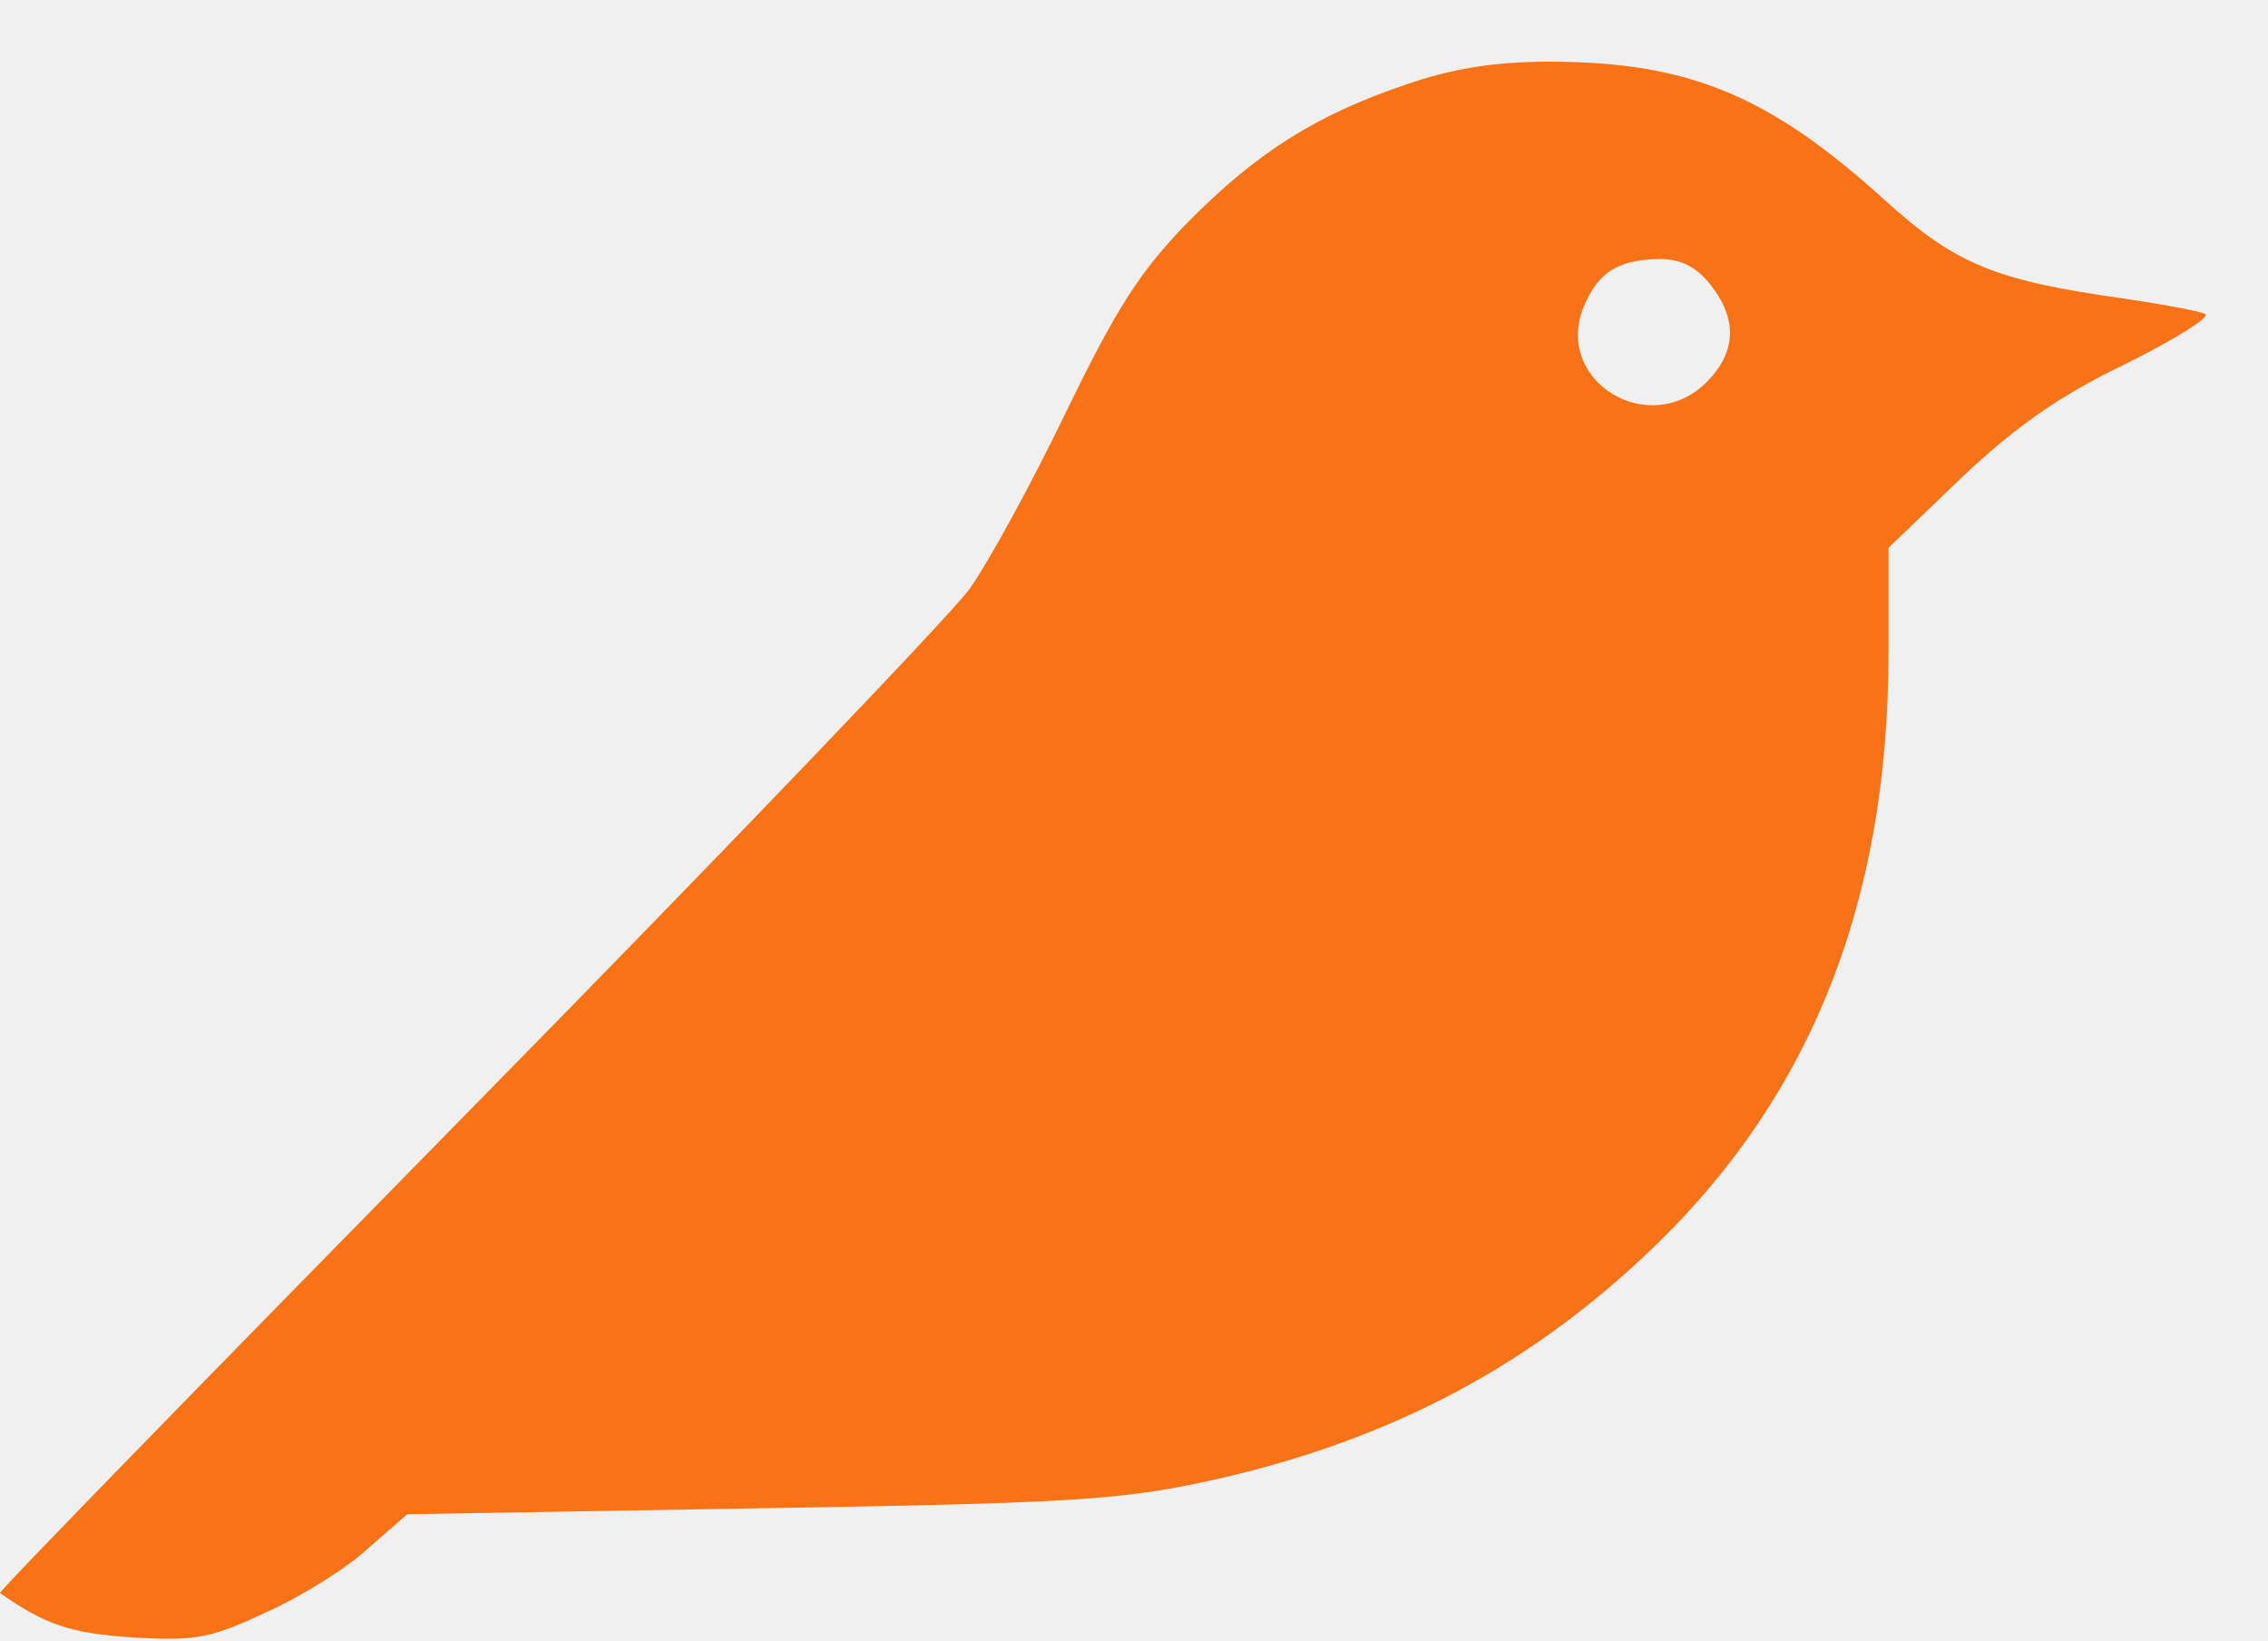
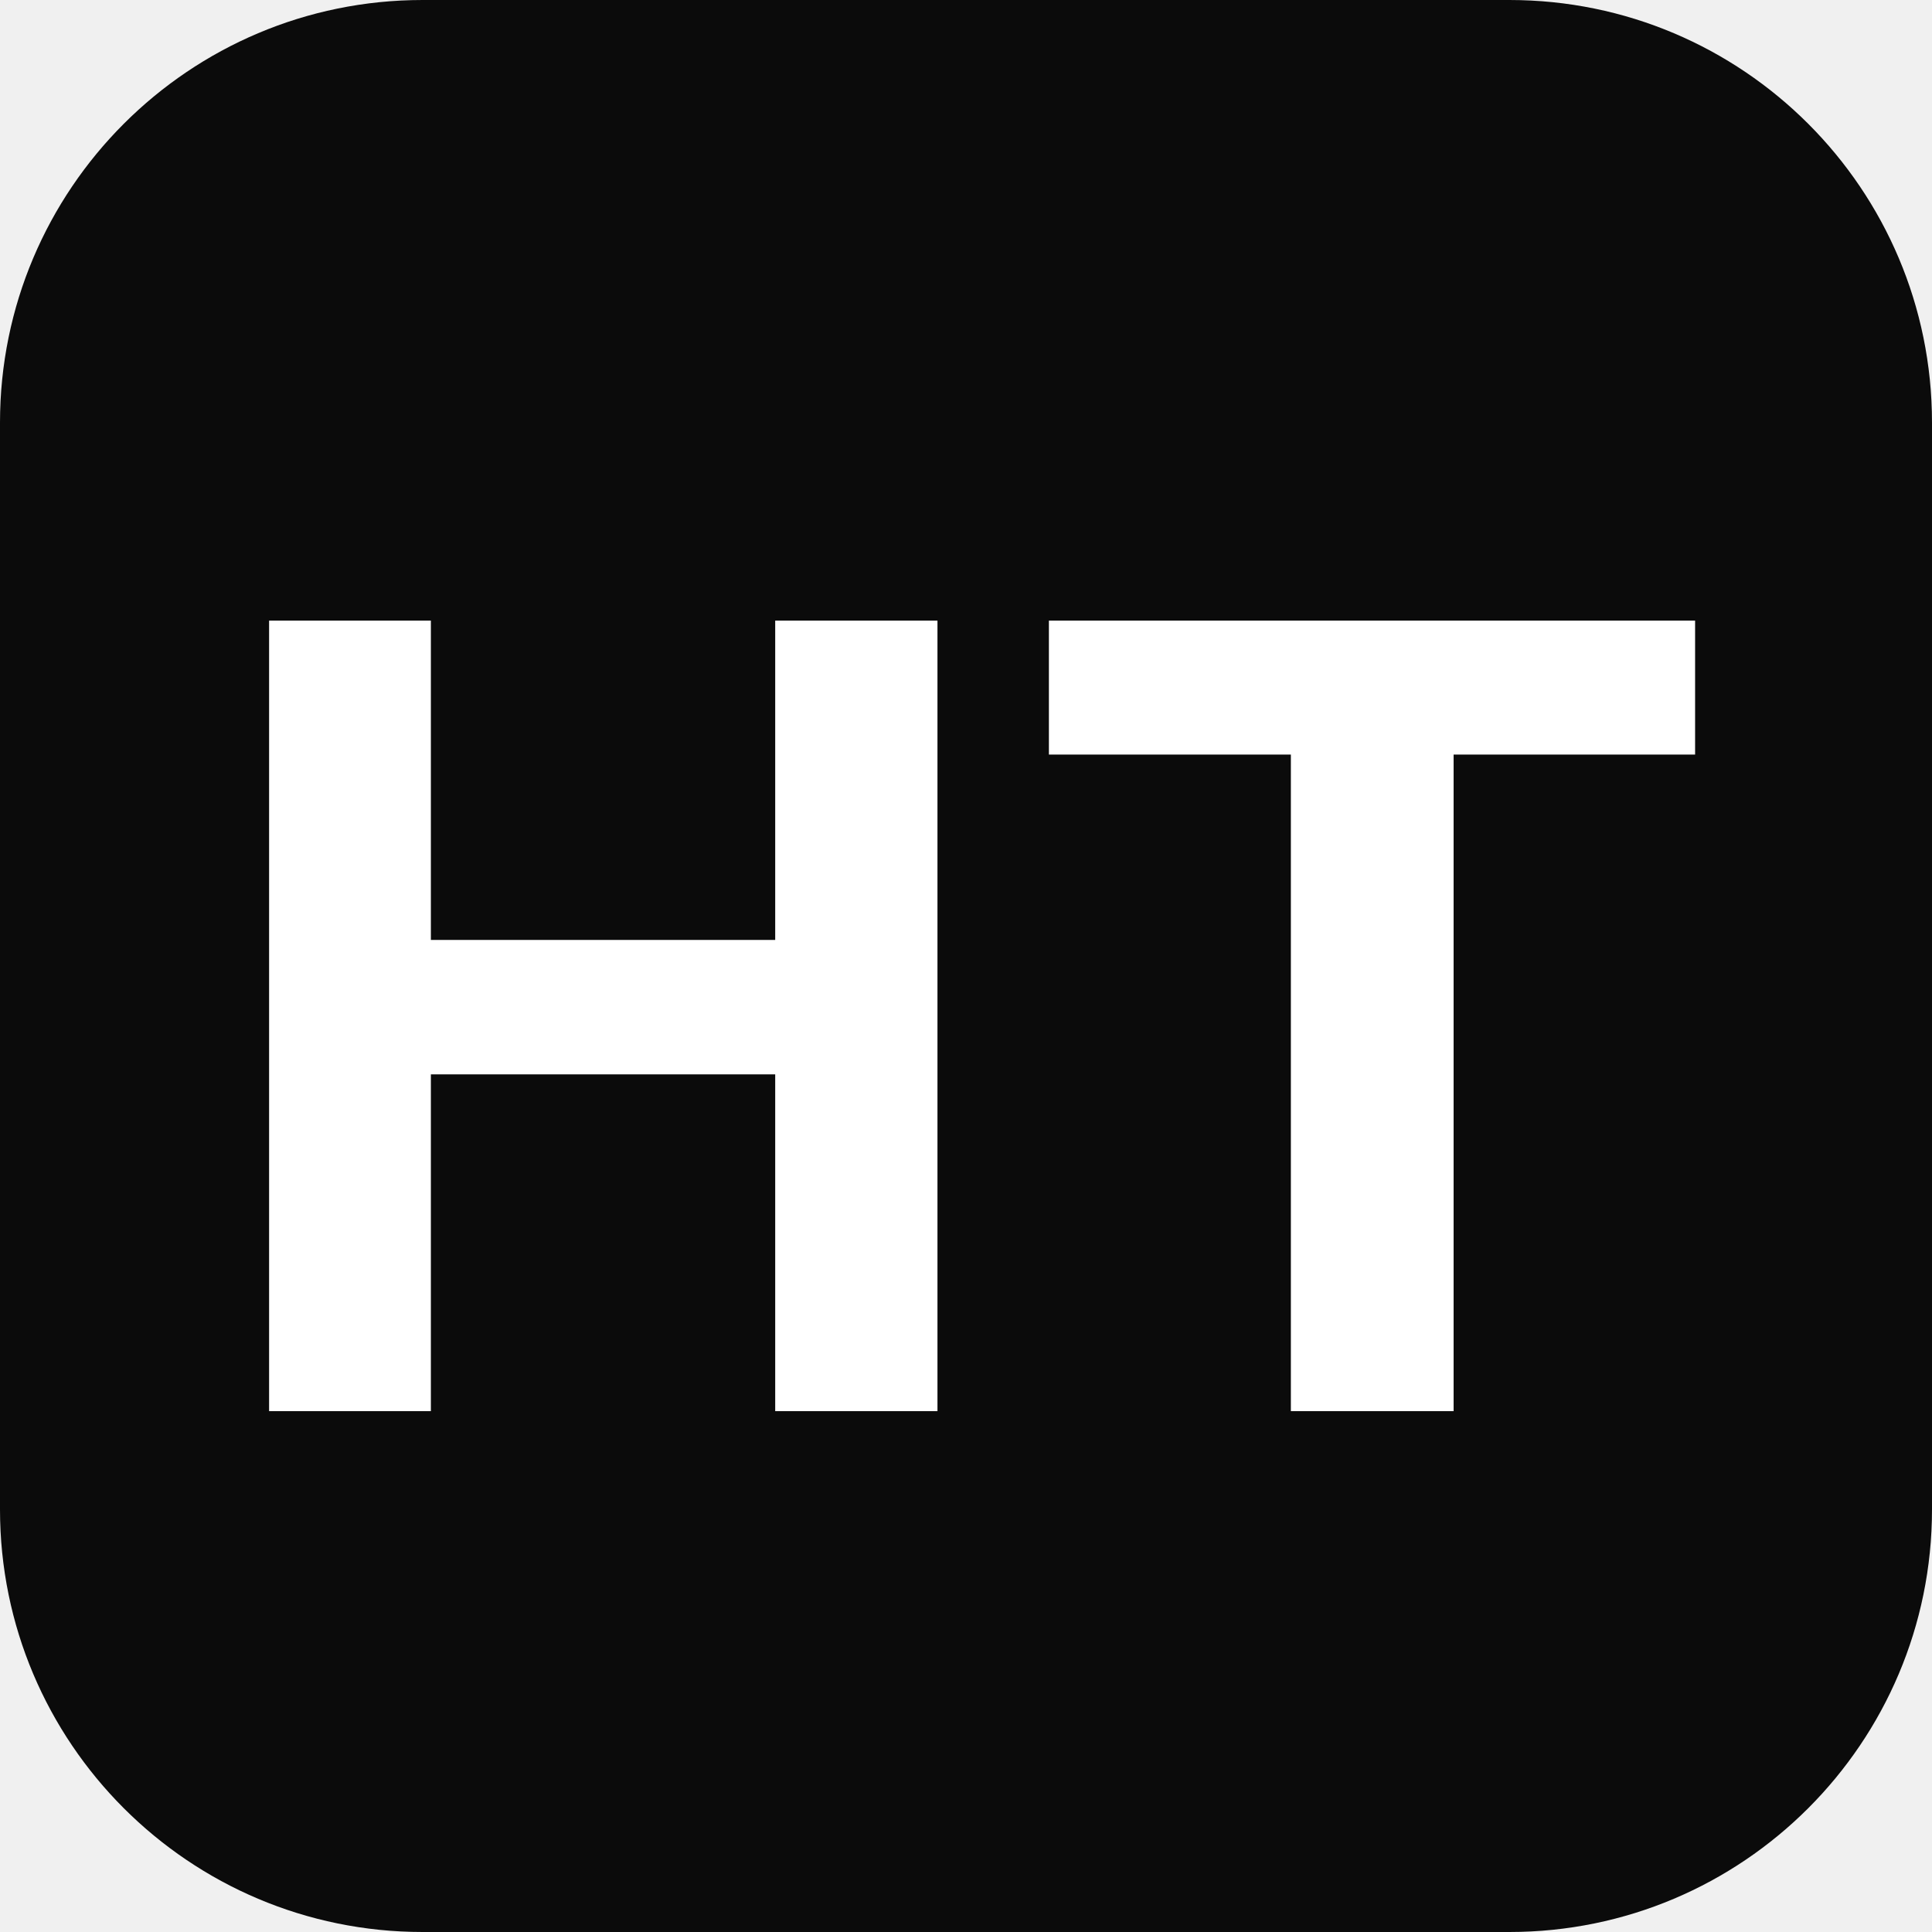
- <svg xmlns="http://www.w3.org/2000/svg" viewBox="0 0 30 21.7">
-   <path fill="#f97316" d="M 18.602 1.117 C 17.402 1.52 16.609 2.031 15.711 2.941 C 15.086 3.582 14.773 4.066 14.109 5.434 C 13.656 6.375 13.082 7.43 12.82 7.797 C 12.562 8.148 9.566 11.277 6.156 14.746 C 2.746 18.219 -0.027 21.059 0 21.074 C 0.598 21.492 0.938 21.609 1.758 21.66 C 2.602 21.711 2.785 21.672 3.539 21.32 C 3.996 21.113 4.605 20.734 4.879 20.473 L 5.387 20.031 L 10.008 19.953 C 14.059 19.887 14.789 19.848 15.934 19.602 C 18.238 19.105 20.086 18.164 21.699 16.664 C 23.914 14.617 24.98 11.996 24.98 8.629 L 24.98 7.246 L 25.945 6.32 C 26.66 5.645 27.234 5.238 28.105 4.82 C 28.758 4.496 29.238 4.195 29.172 4.156 C 29.109 4.117 28.613 4.027 28.094 3.949 C 26.387 3.711 25.867 3.492 24.941 2.656 C 23.406 1.262 22.34 0.816 20.488 0.816 C 19.762 0.816 19.199 0.91 18.602 1.117 Z M 22.625 3.766 C 22.988 4.223 22.965 4.664 22.574 5.055 C 21.816 5.812 20.555 5.043 20.945 4.066 C 21.141 3.594 21.402 3.438 21.949 3.426 C 22.234 3.426 22.441 3.531 22.625 3.766 Z M 22.625 3.766 " />
+ <svg xmlns="http://www.w3.org/2000/svg" viewBox="0 0 64 64">
+   <rect width="64" height="64" rx="14" fill="#0B0B0B" />
+   <text x="50%" y="52%" text-anchor="middle" dominant-baseline="middle" font-family="Inter, Arial, sans-serif" font-size="36" font-weight="700" fill="#FFFFFF">
+     HT
+   </text>
</svg>
